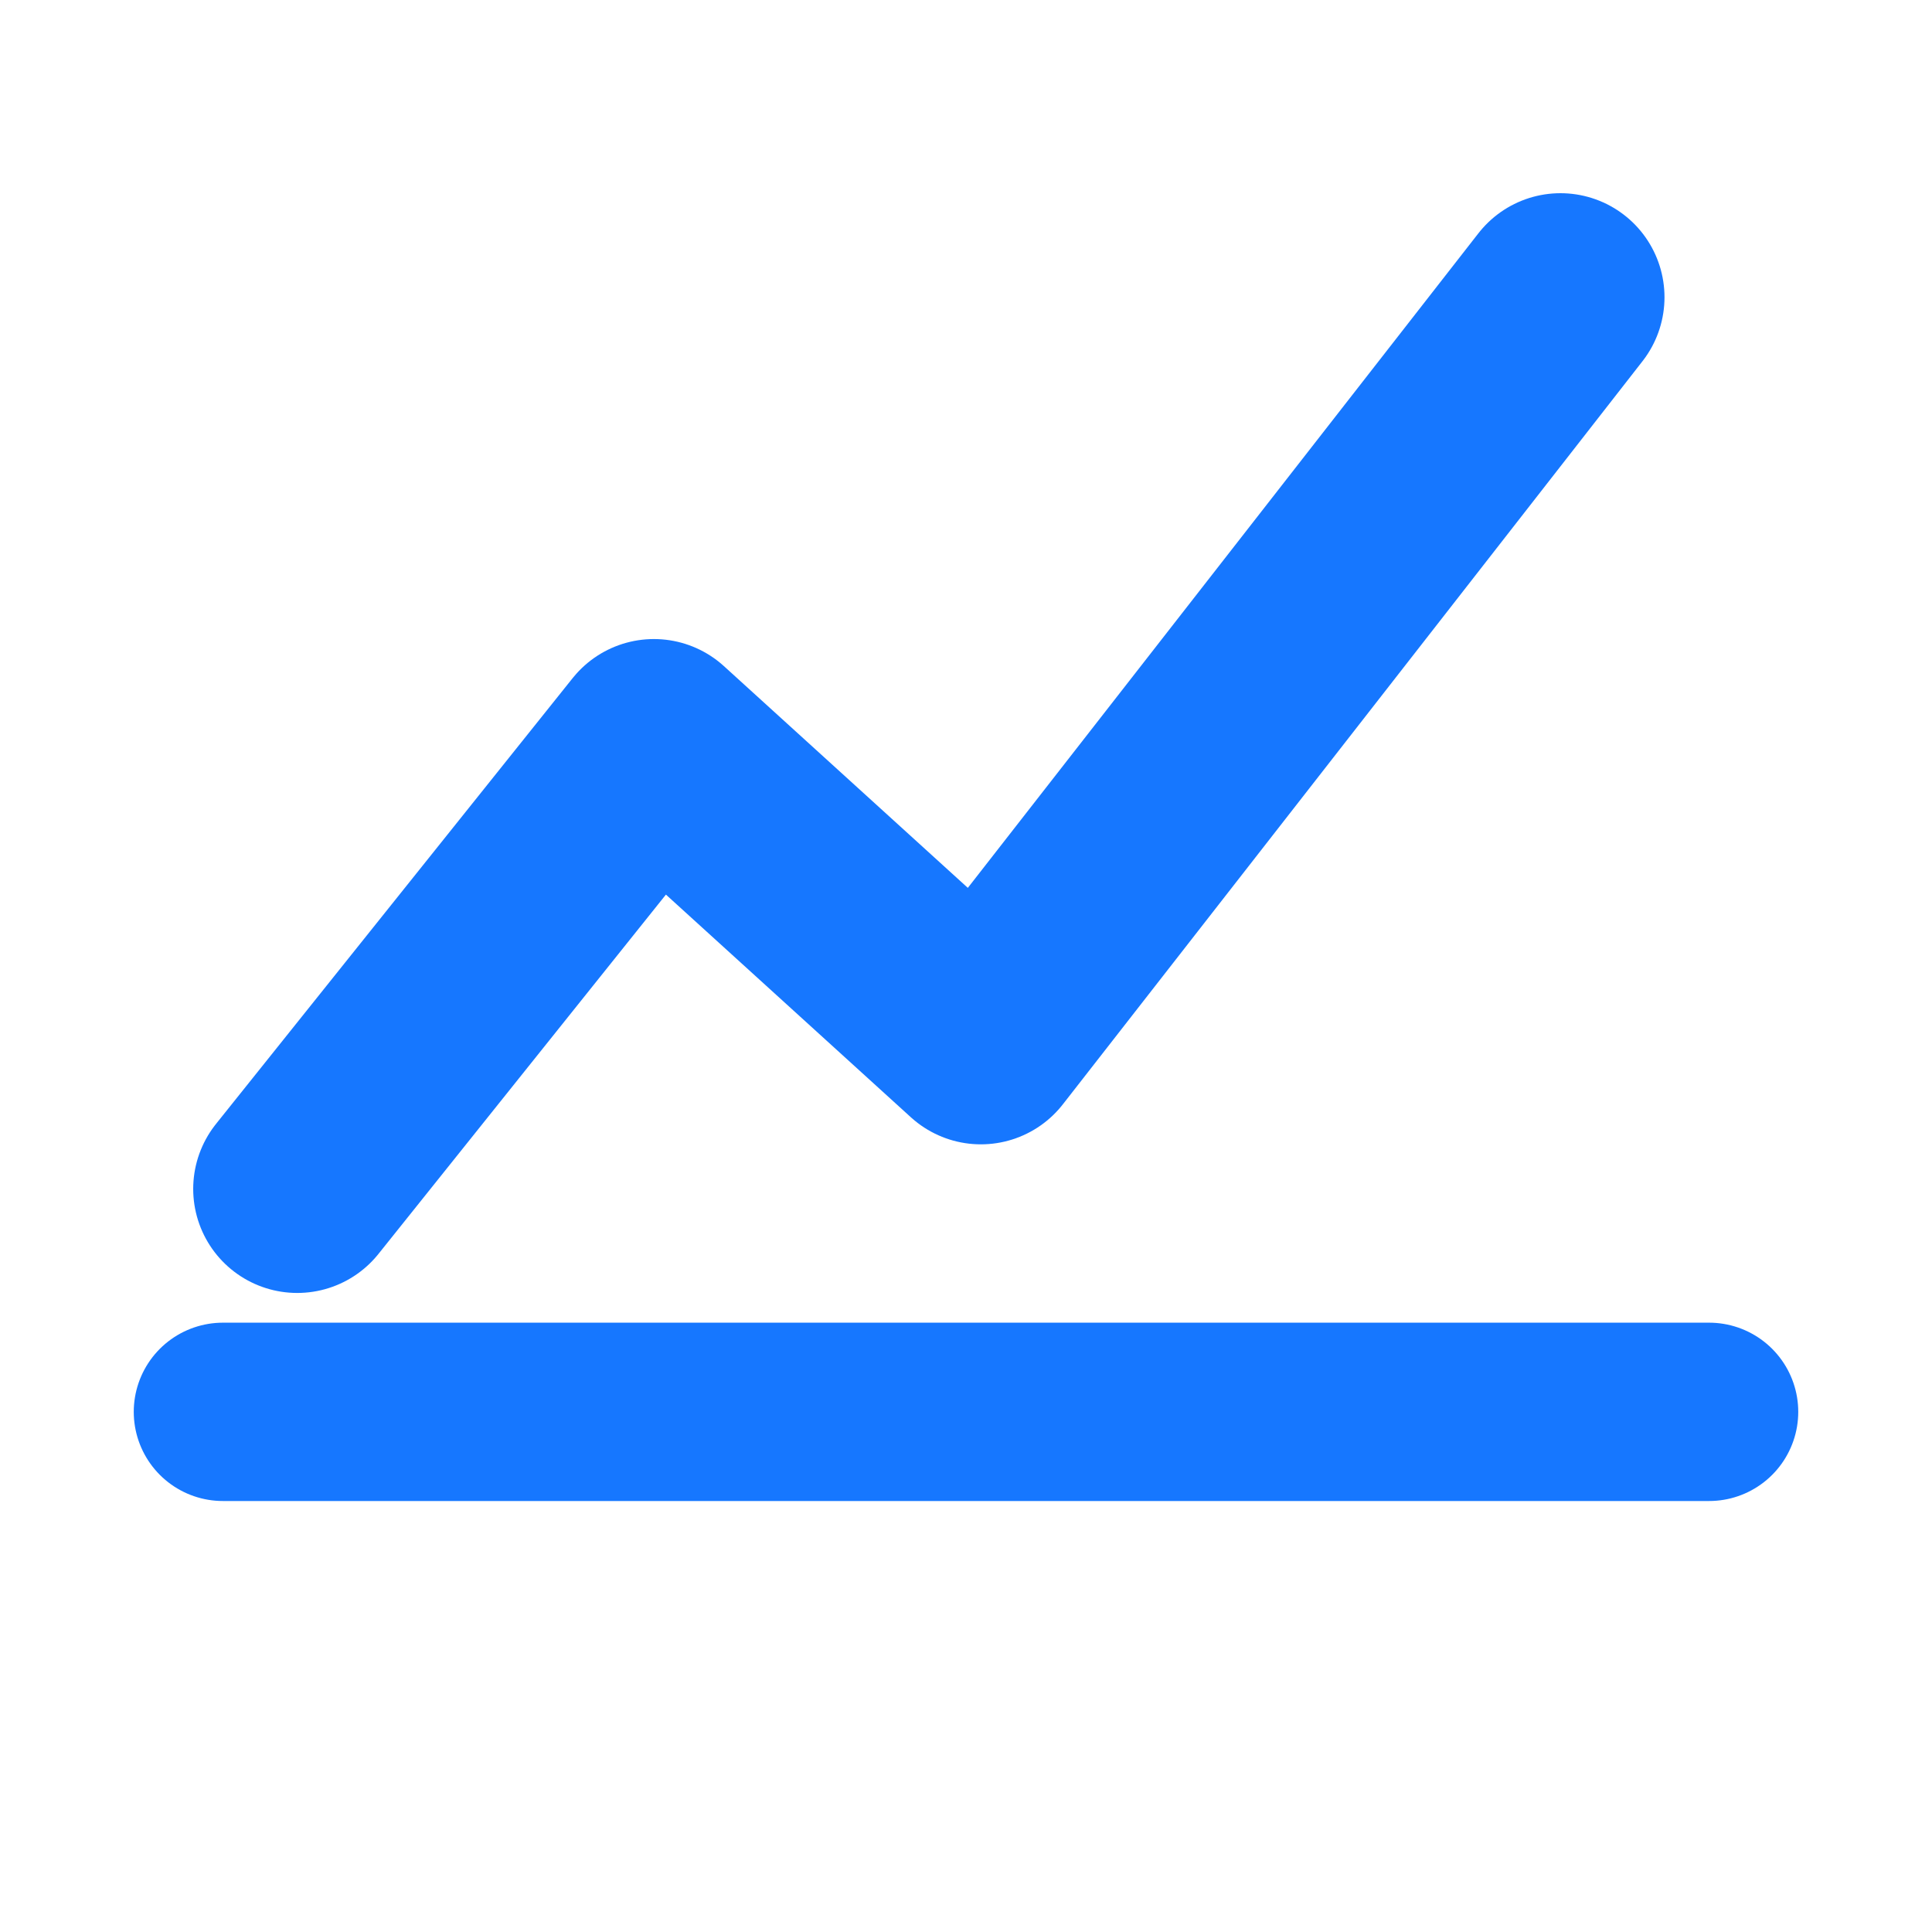
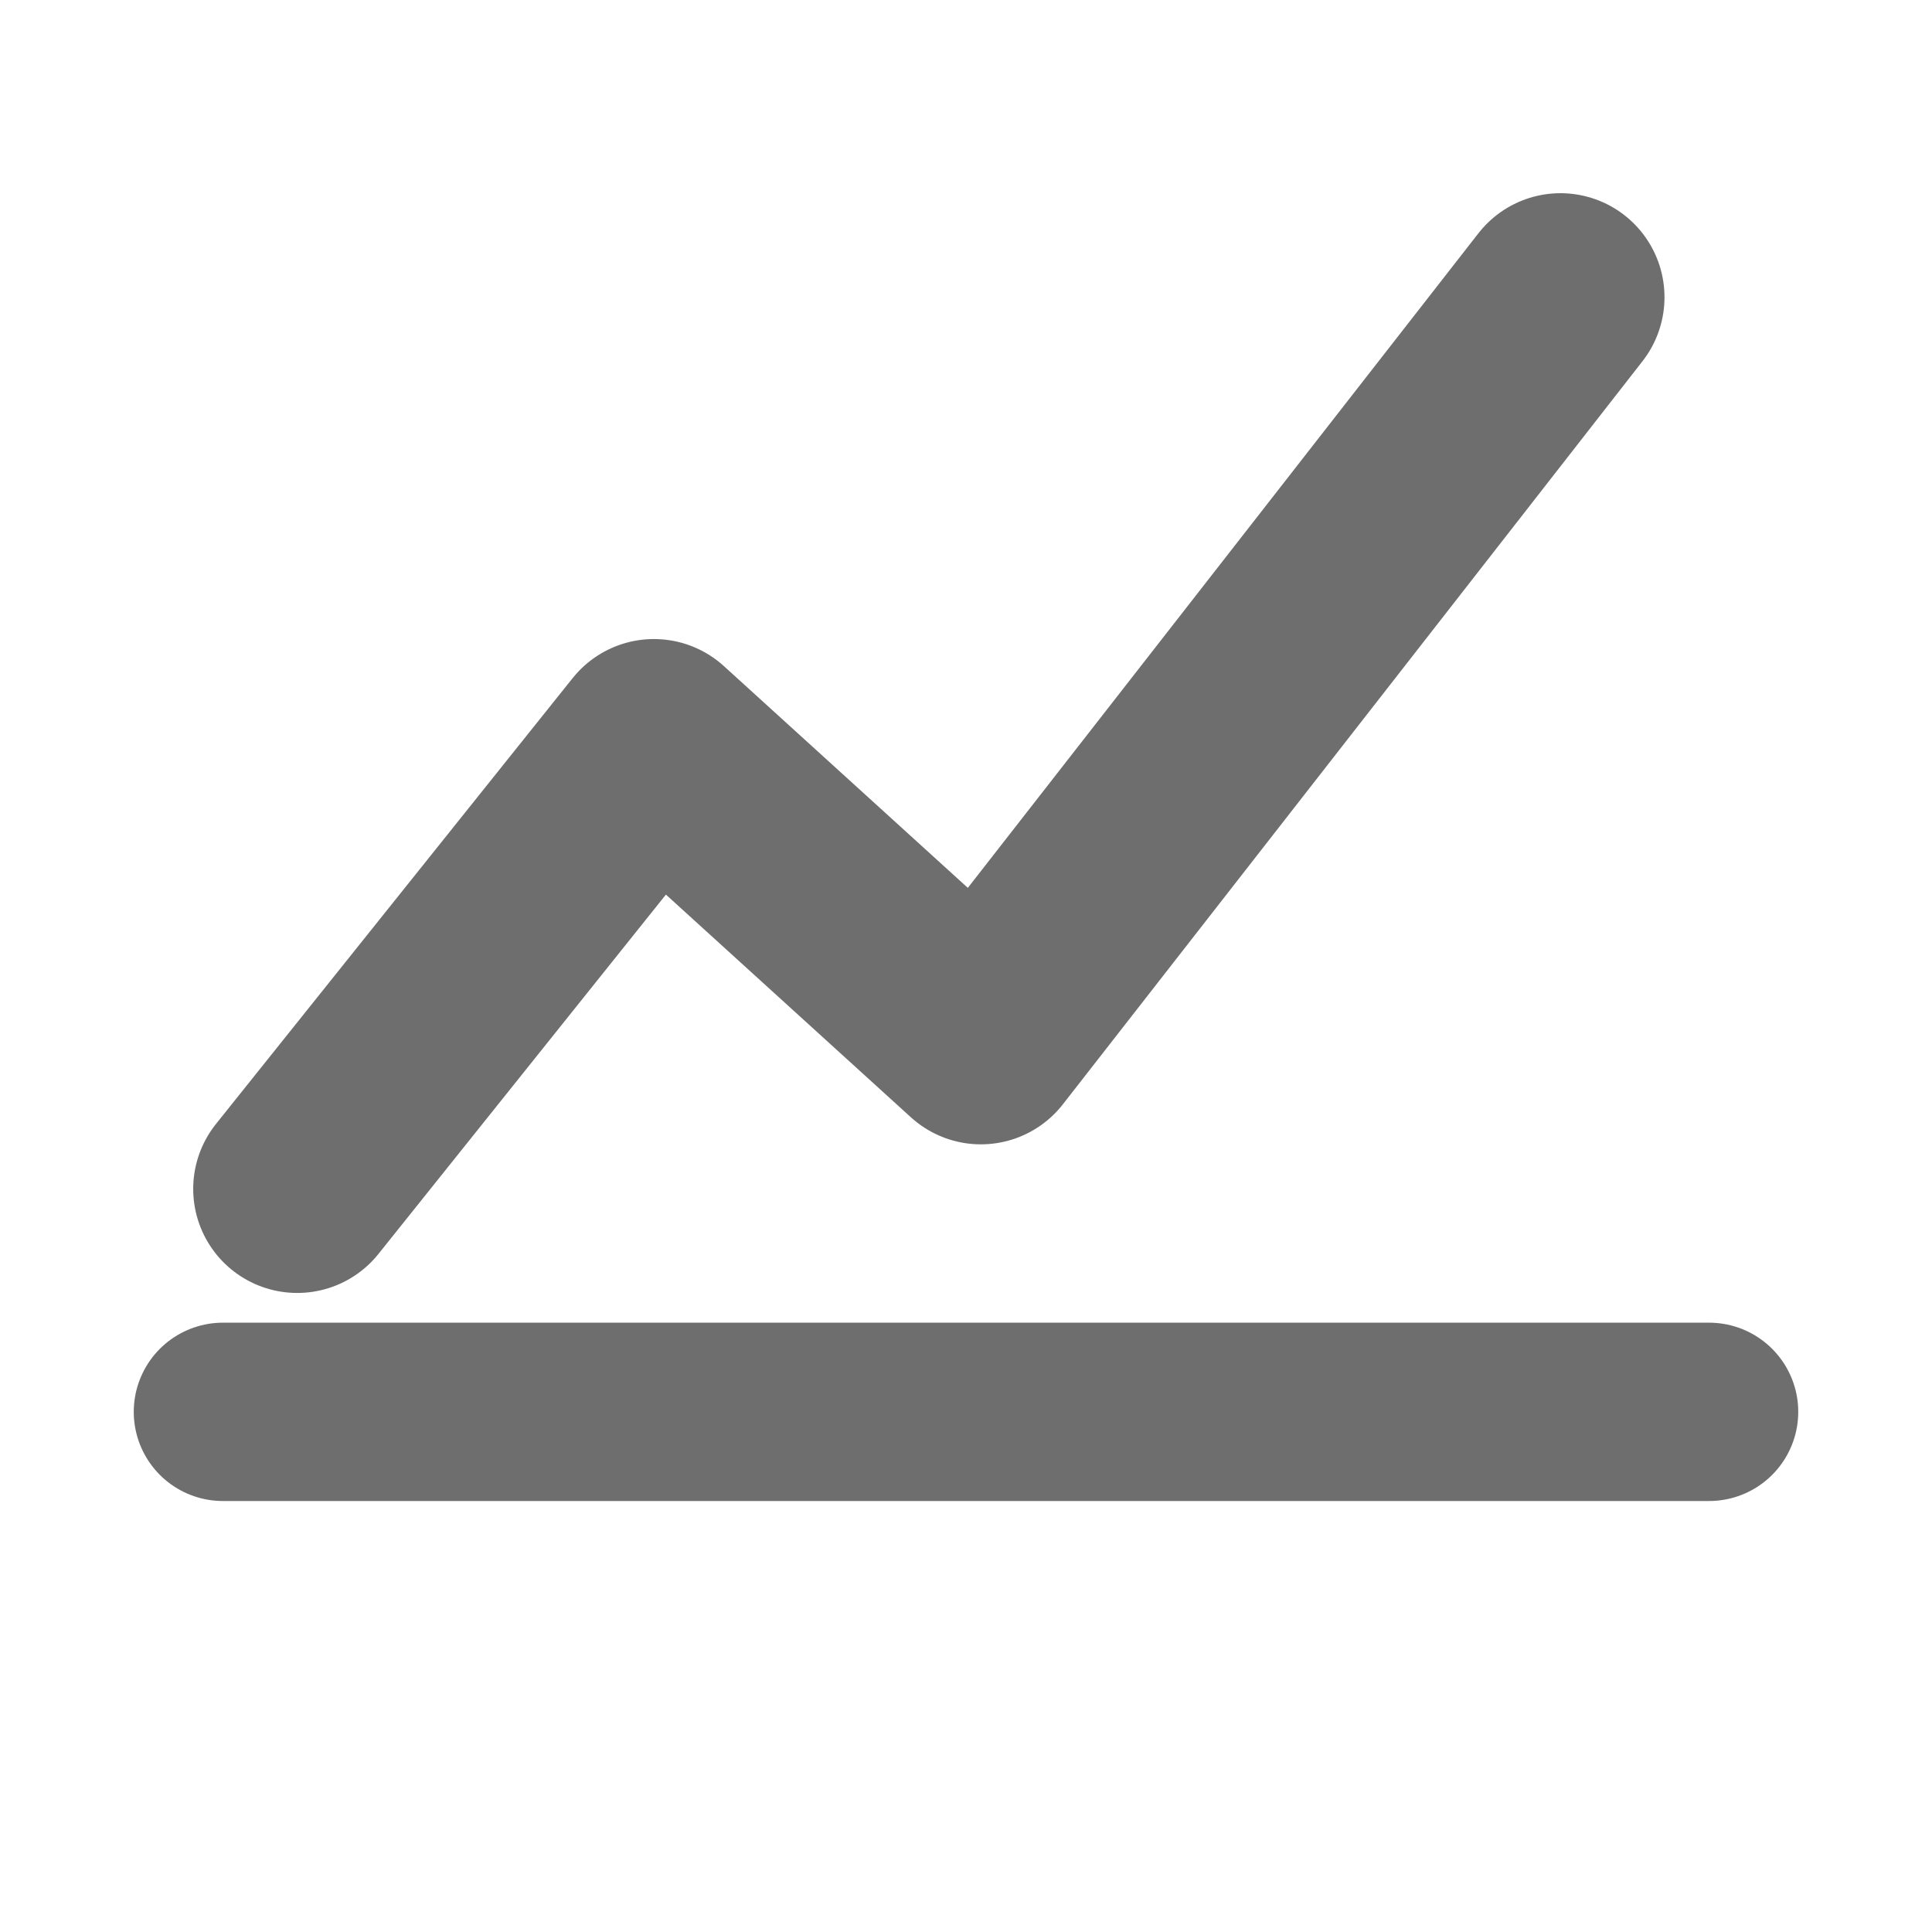
<svg xmlns="http://www.w3.org/2000/svg" width="13" height="13" viewBox="0 0 13 13">
-   <path d="M1.5 9.5h10" stroke="#1677FF" stroke-width="1.2" stroke-linecap="round" />
-   <path d="M2 8l2.4-3 2.2 2 3.9-5" fill="none" stroke="#1677FF" stroke-width="1.4" stroke-linecap="round" stroke-linejoin="round" />
+   <path d="M1.5 9.5h10" stroke="#6E6E6E" stroke-width="1.2" stroke-linecap="round" />
+   <path d="M2 8l2.4-3 2.2 2 3.9-5" fill="none" stroke="#6E6E6E" stroke-width="1.4" stroke-linecap="round" stroke-linejoin="round" />
</svg>
